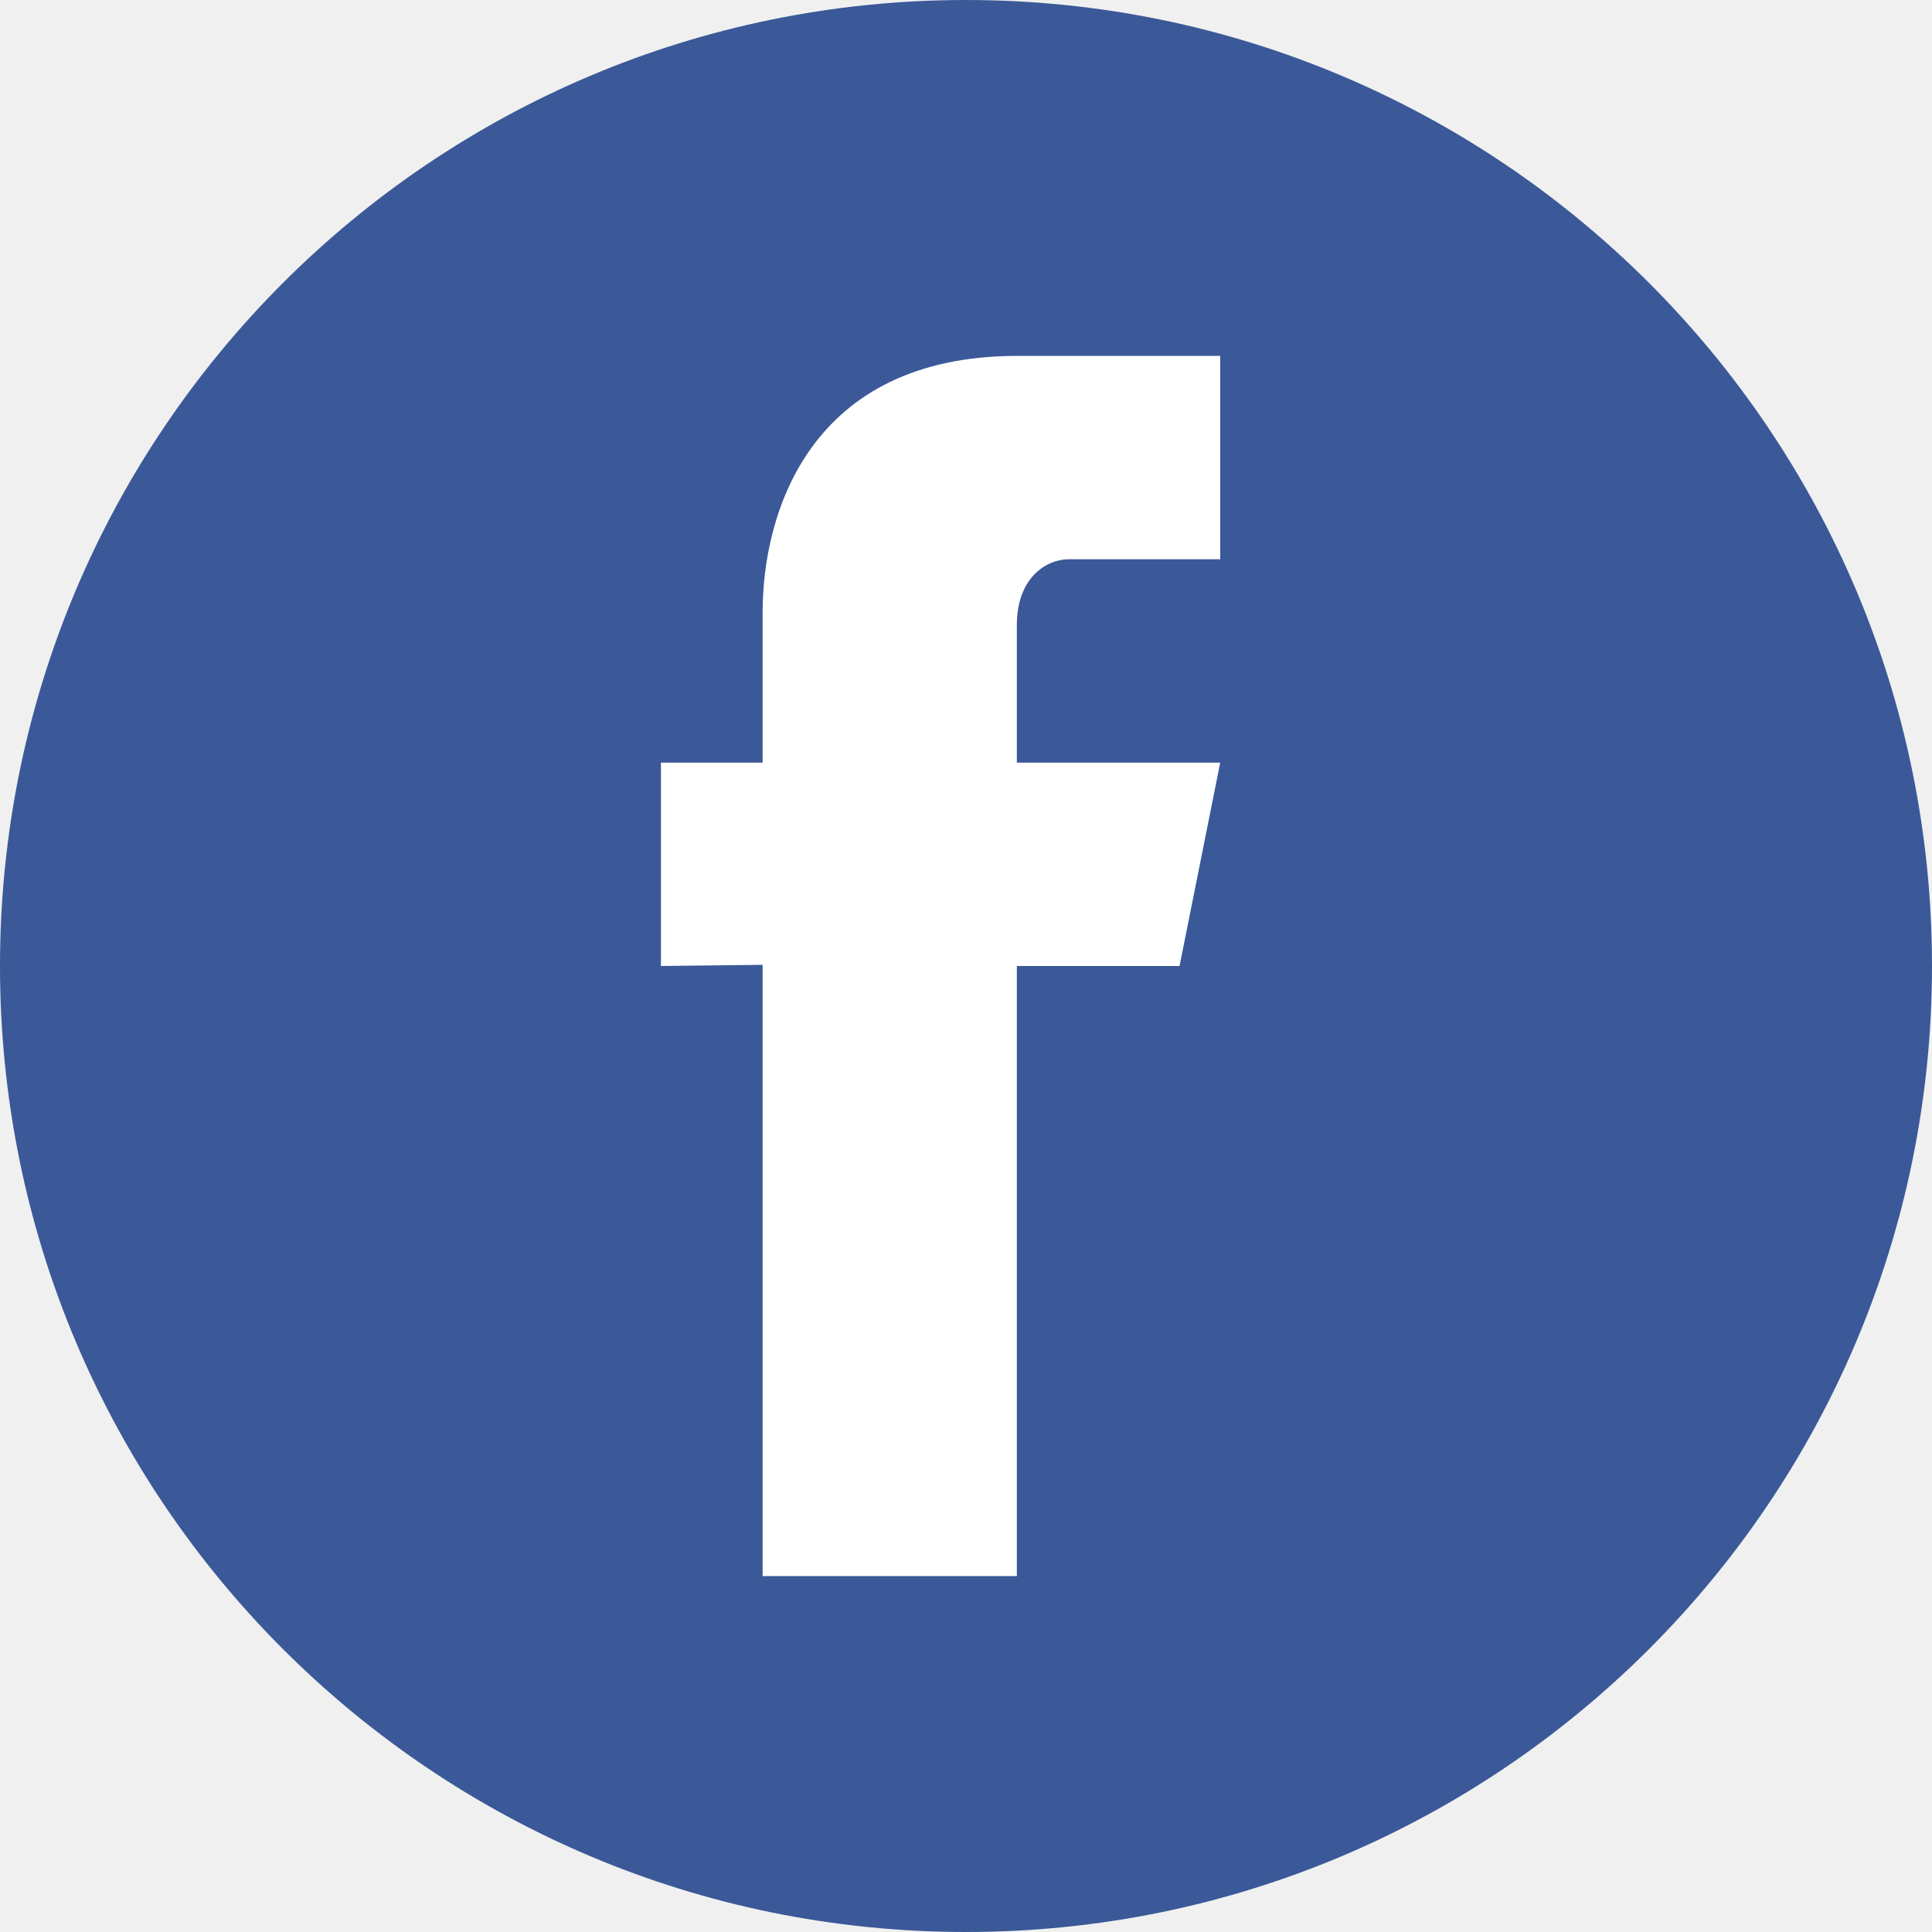
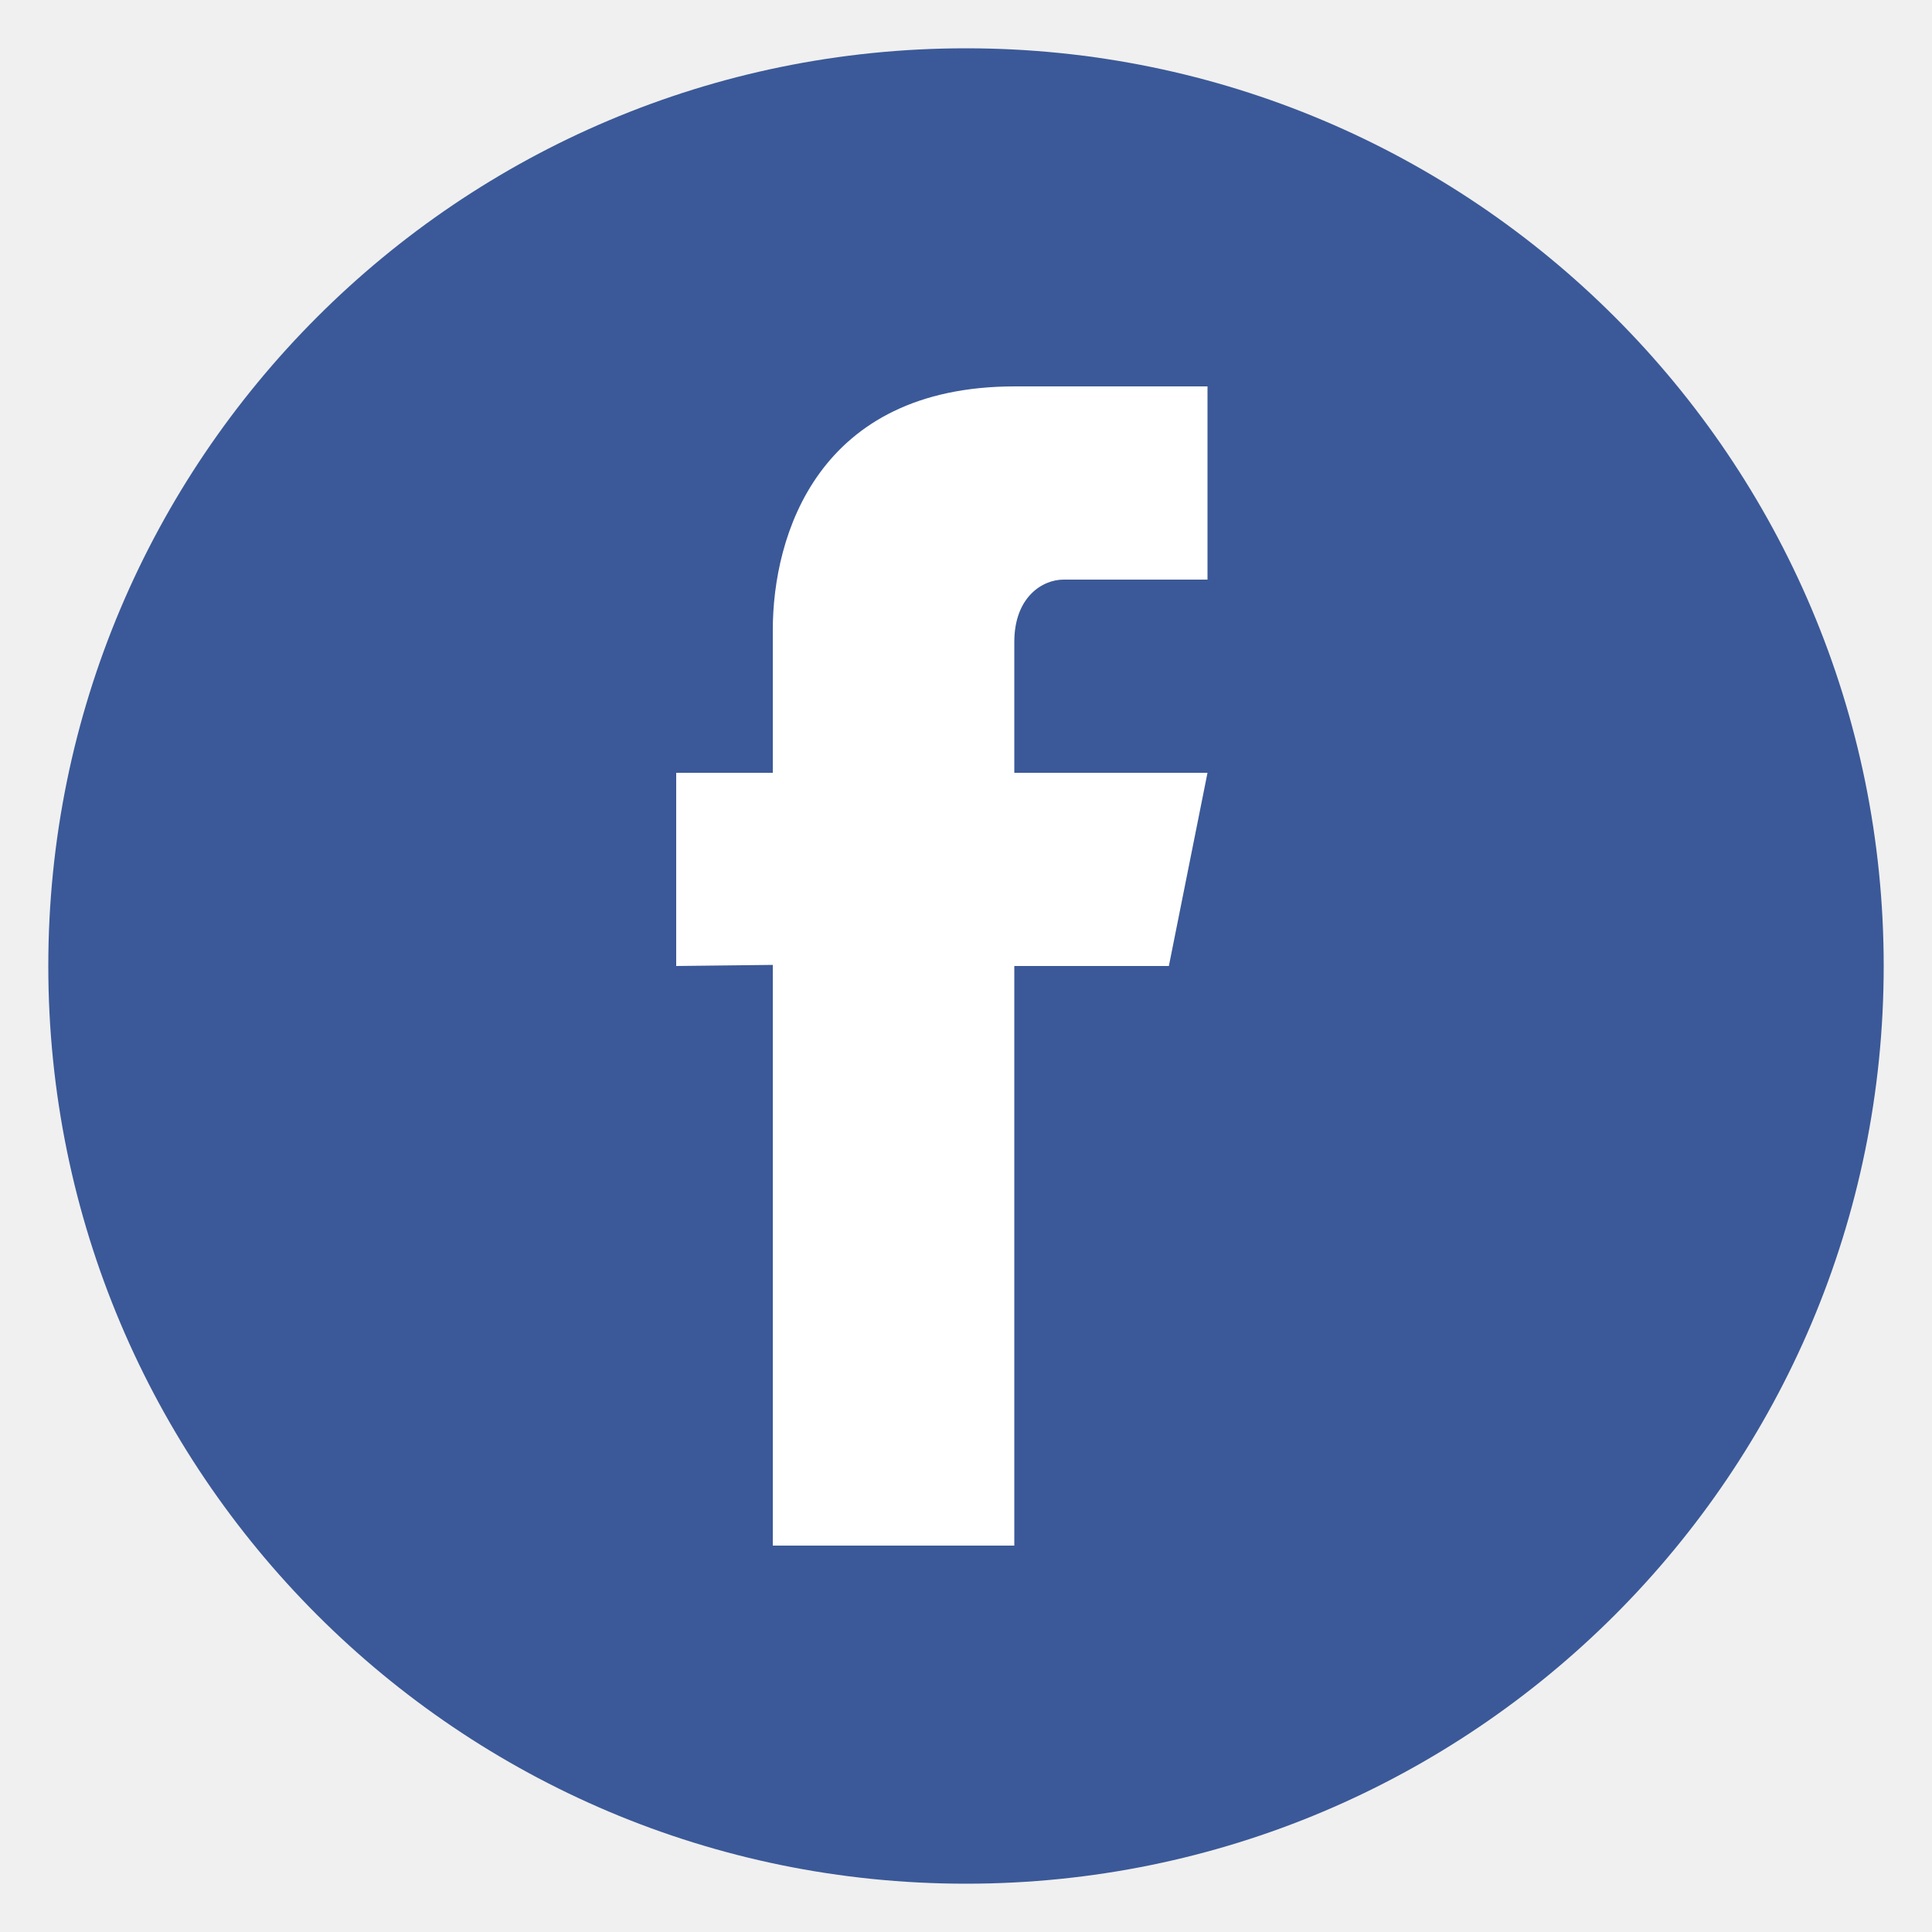
- <svg xmlns="http://www.w3.org/2000/svg" width="38px" height="38px" viewBox="0 0 38 38" version="1.1">
+ <svg xmlns="http://www.w3.org/2000/svg" width="40px" height="40px" viewBox="0 0 40 40" version="1.1">
  <g id="study-8" stroke="none" stroke-width="1" fill="none" fill-rule="evenodd">
-     <g id="overlay" transform="translate(-33, -458)">
-       <g id="Group-5" transform="translate(33, 458)">
+     <g id="overlay-v2" transform="translate(-32, -458)">
+       <g id="Group-5" transform="translate(32, 458)">
        <g id="fb">
-           <circle id="Oval" fill="#3B5998" cx="19" cy="19" r="19" />
-           <path d="M23.2,19 L20,19 L20,31 L15,31 L15,18.977 L13,19 L13,15 L15,15 L15,12.042 C15,10.089 15.928,7 20.01,7 L24,7 L24,11 L21.02,11 C20.582,11 20,11.361 20,12.293 L20,15 L24,15 L23.2,19 Z" id="Path" fill="#FFFFFF" />
+           <rect id="Bounding-box" fill-rule="nonzero" x="0" y="0" width="40" height="40" />
+           <circle id="Oval" fill="#3B5998" cx="20" cy="20" r="19" />
+           <path d="M24.2,20 L21,20 L21,32 L16,32 L16,19.977 L14,20 L14,16 L16,16 L16,13.042 C16,11.089 16.928,8 21.01,8 L25,8 L25,12 L22.02,12 C21.582,12 21,12.361 21,13.293 L21,16 L25,16 L24.2,20 Z" id="Path" fill="#FFFFFF" />
        </g>
      </g>
    </g>
  </g>
</svg>
